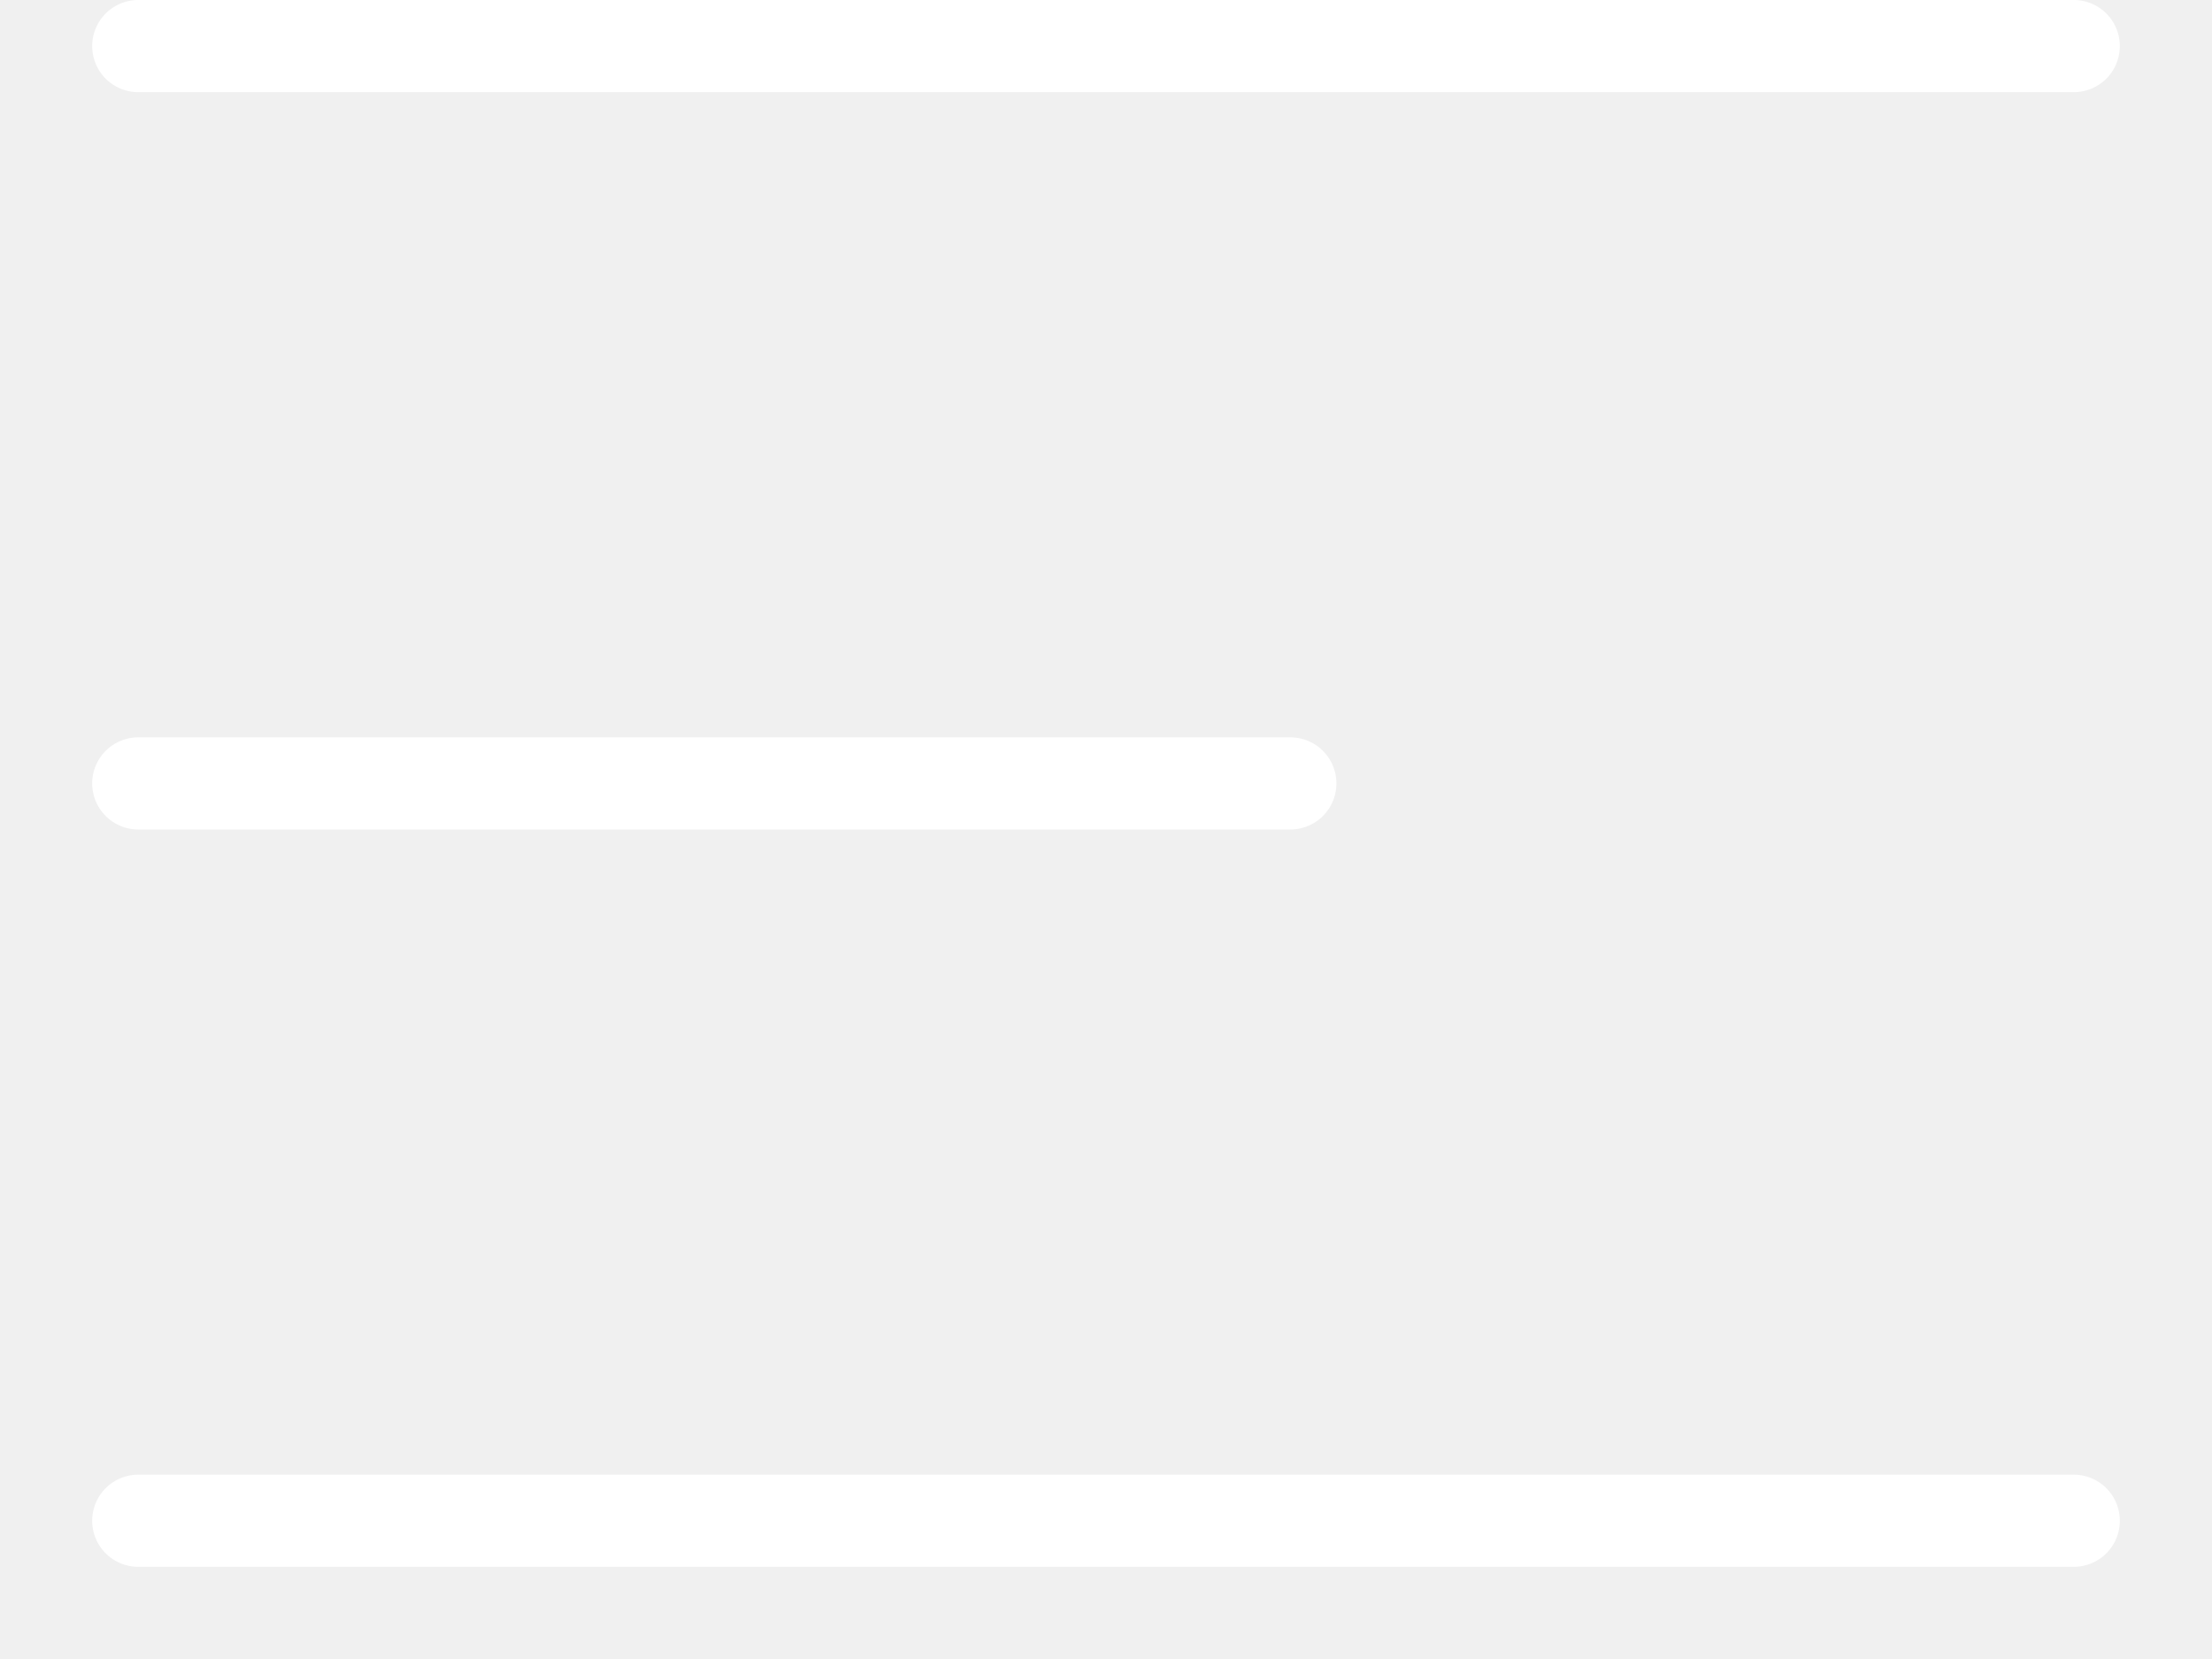
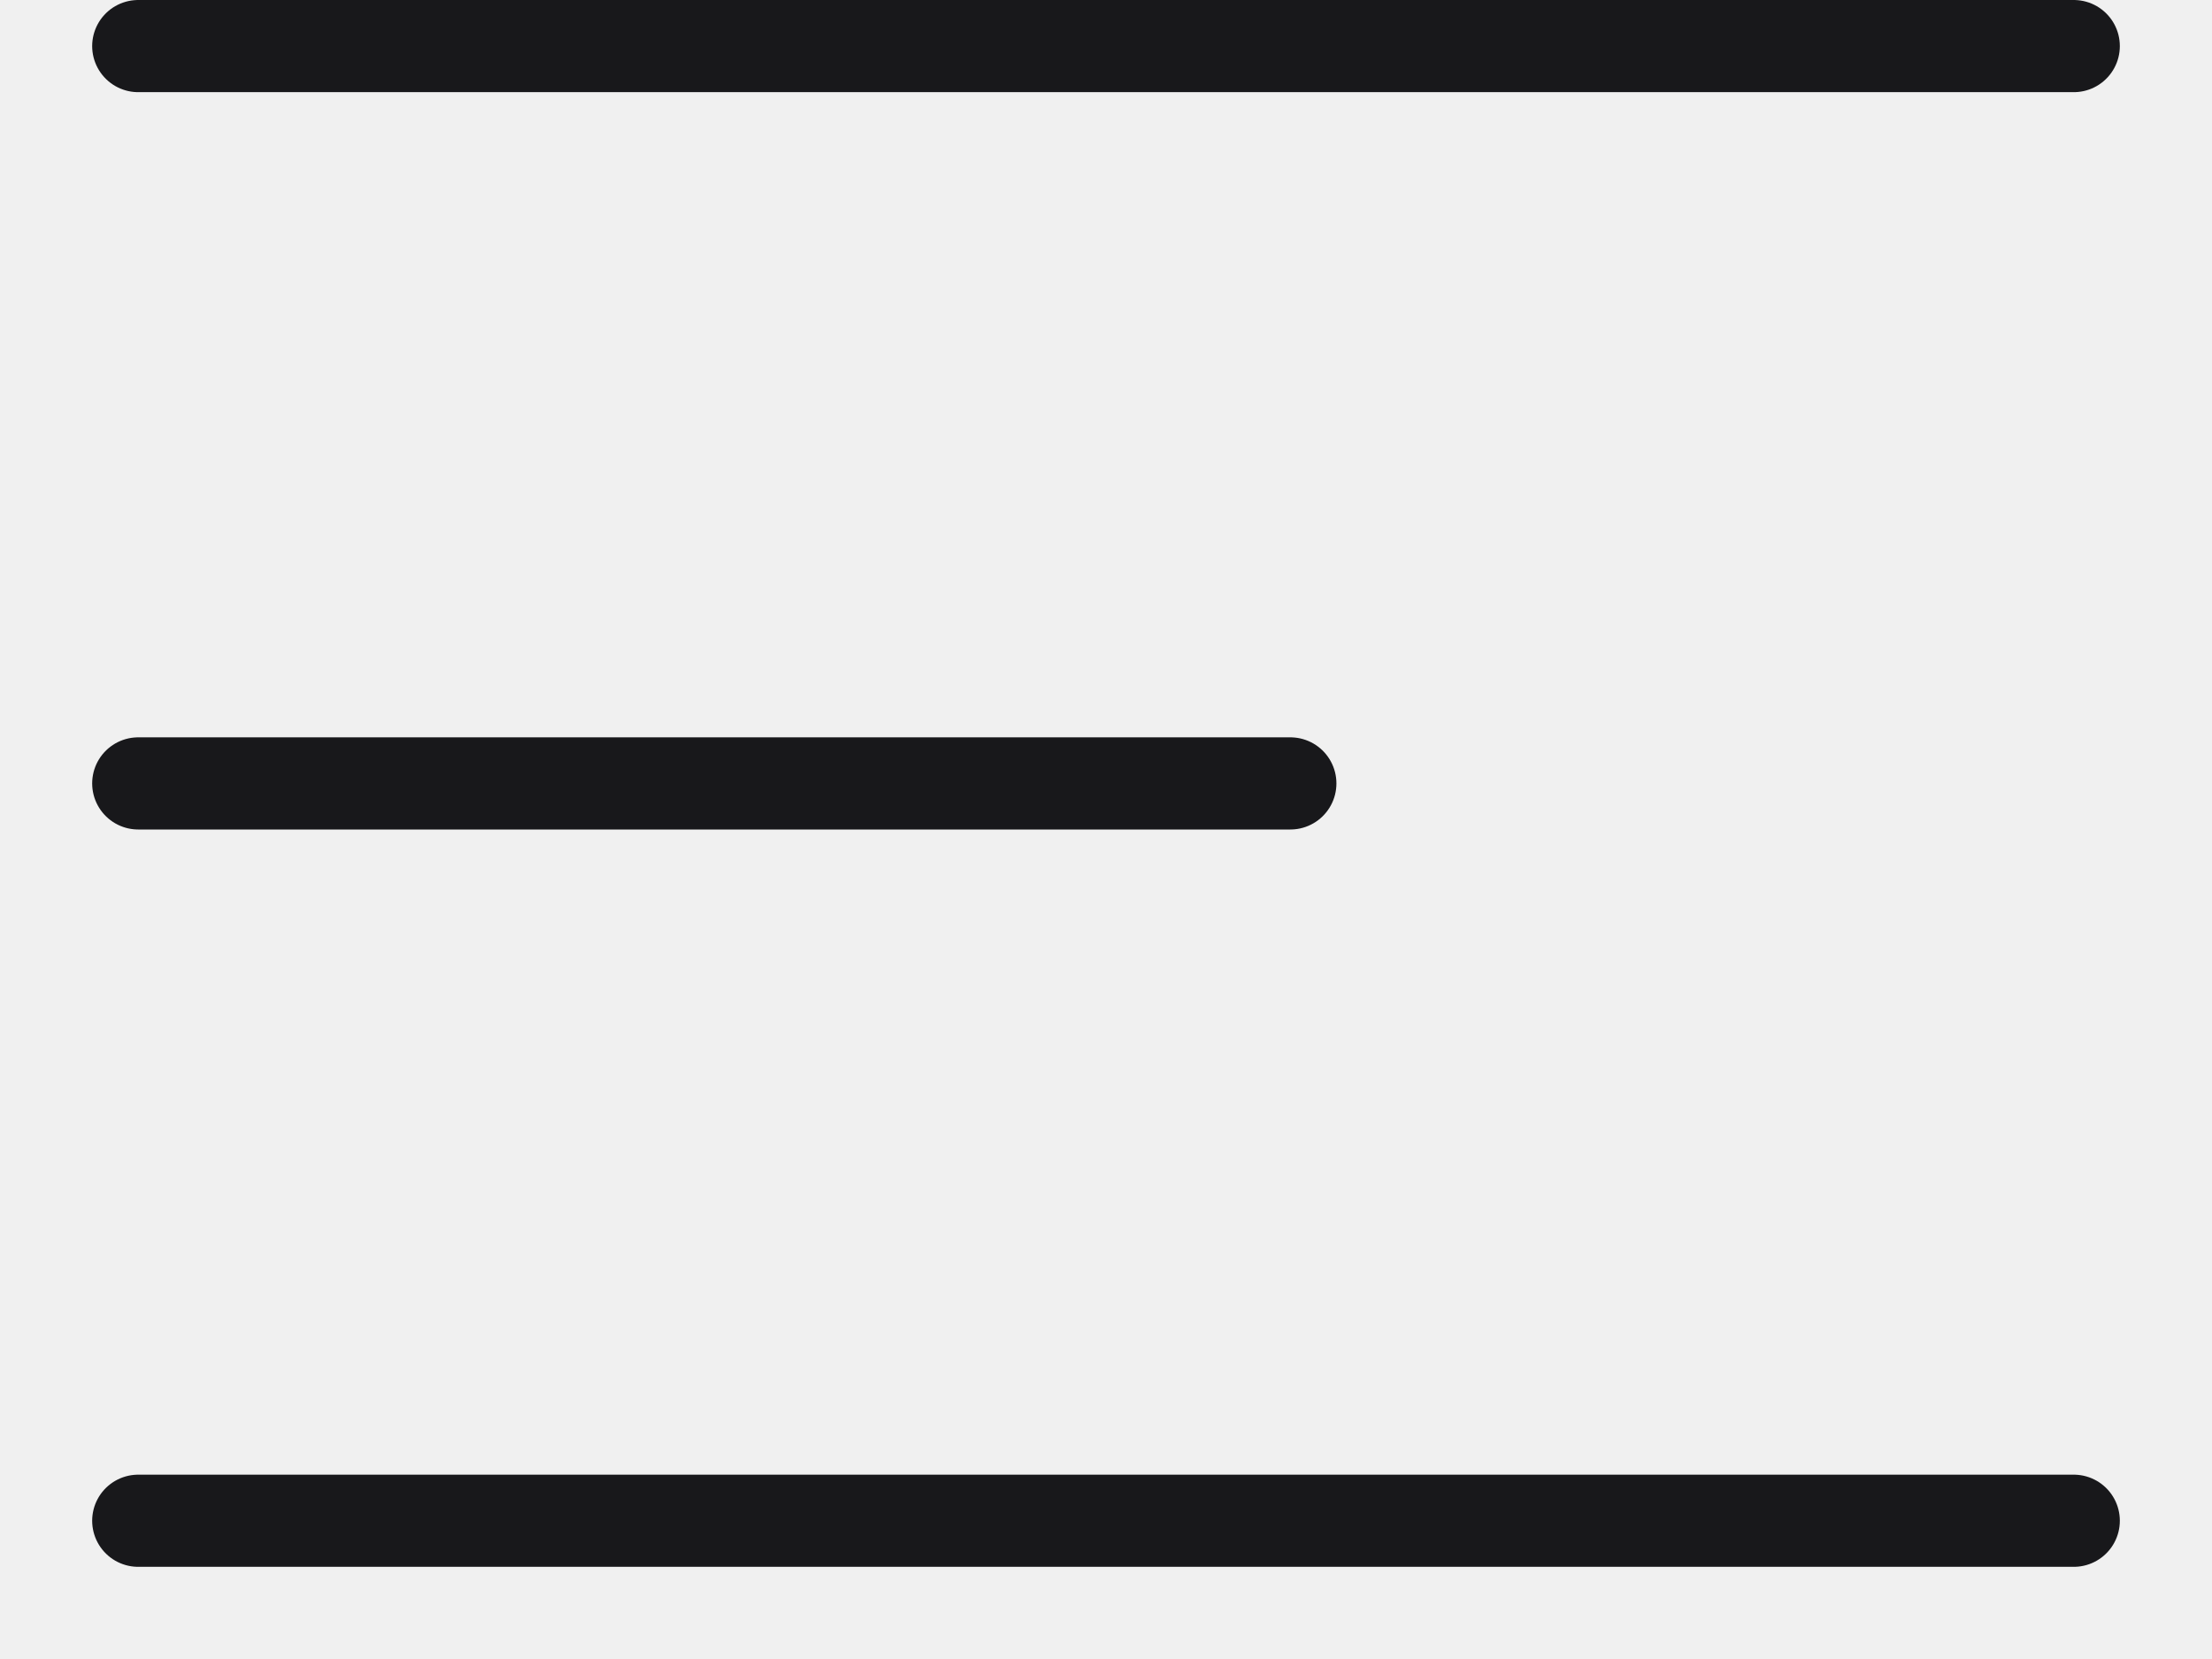
<svg xmlns="http://www.w3.org/2000/svg" width="12" height="9" viewBox="0 0 12 9" fill="none">
-   <path d="M0.75 8.25H11.25M0.75 4.25H7M0.75 0.25H11.25" stroke="white" stroke-width="0.5" stroke-linecap="round" stroke-linejoin="round" />
+   <path d="M0.75 8.25H11.25M0.75 4.25H7M0.75 0.25H11.25" stroke="#18181b" stroke-width="0.5" stroke-linecap="round" stroke-linejoin="round" />
</svg>
